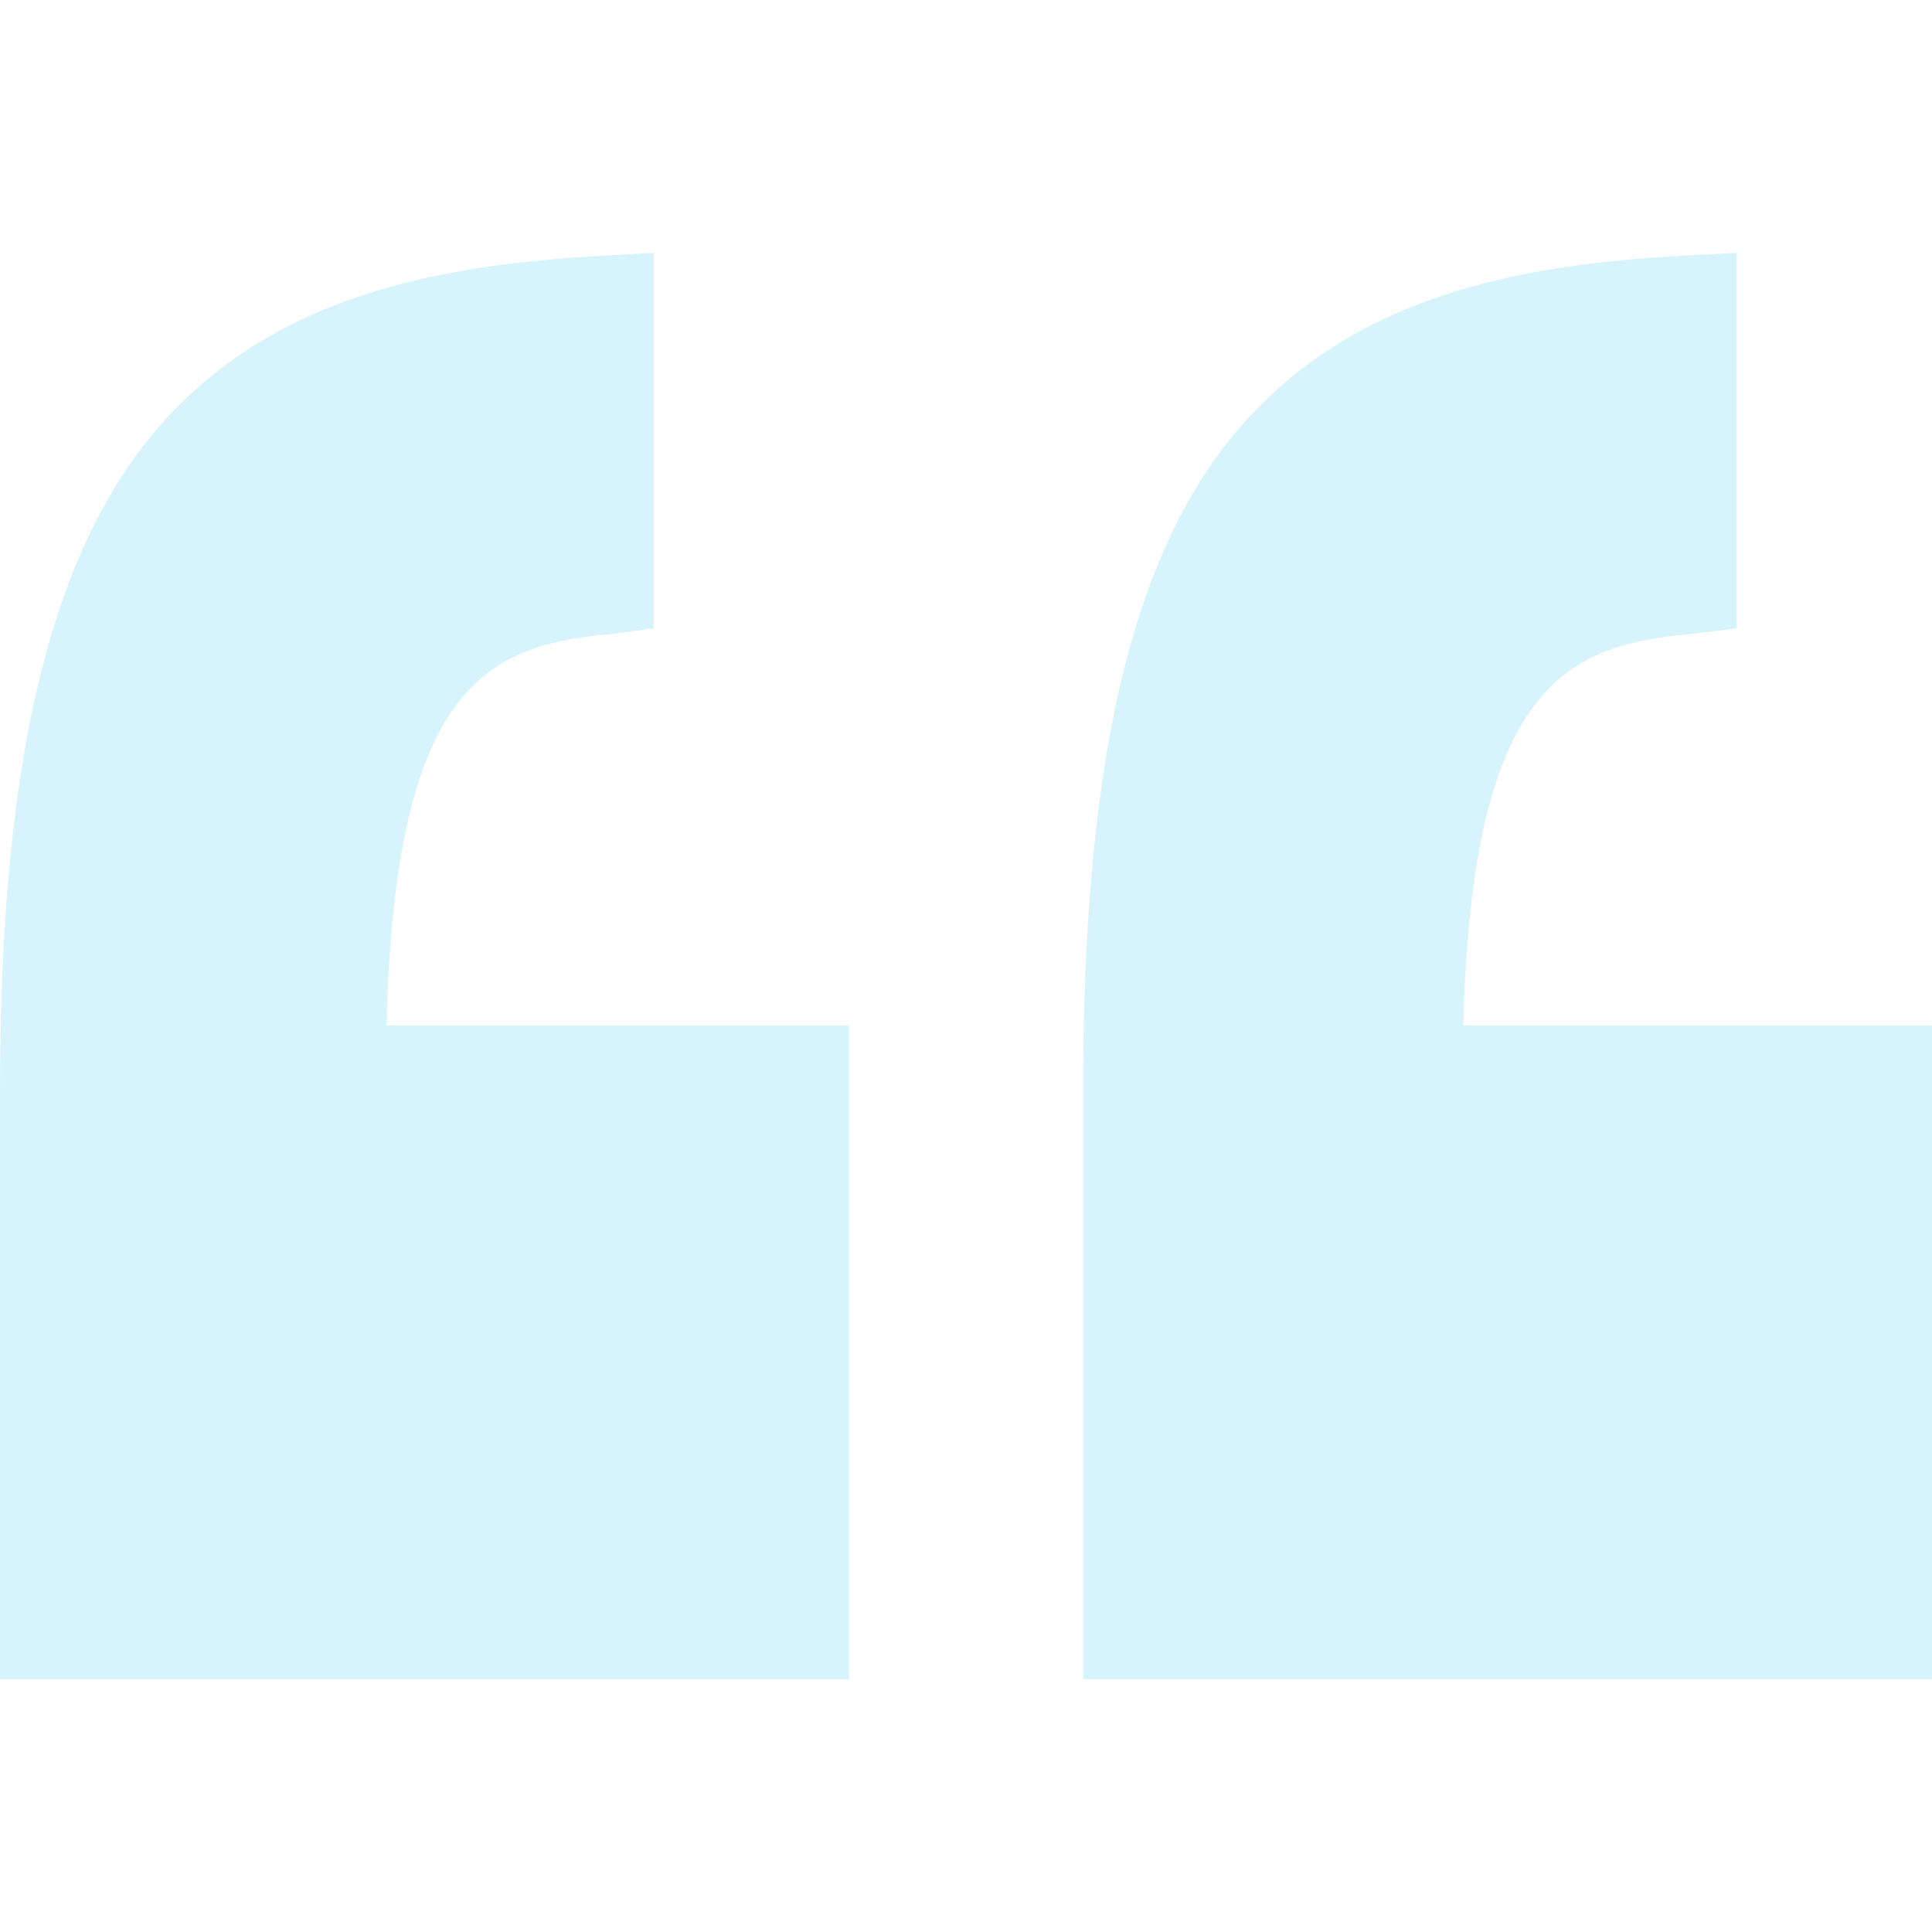
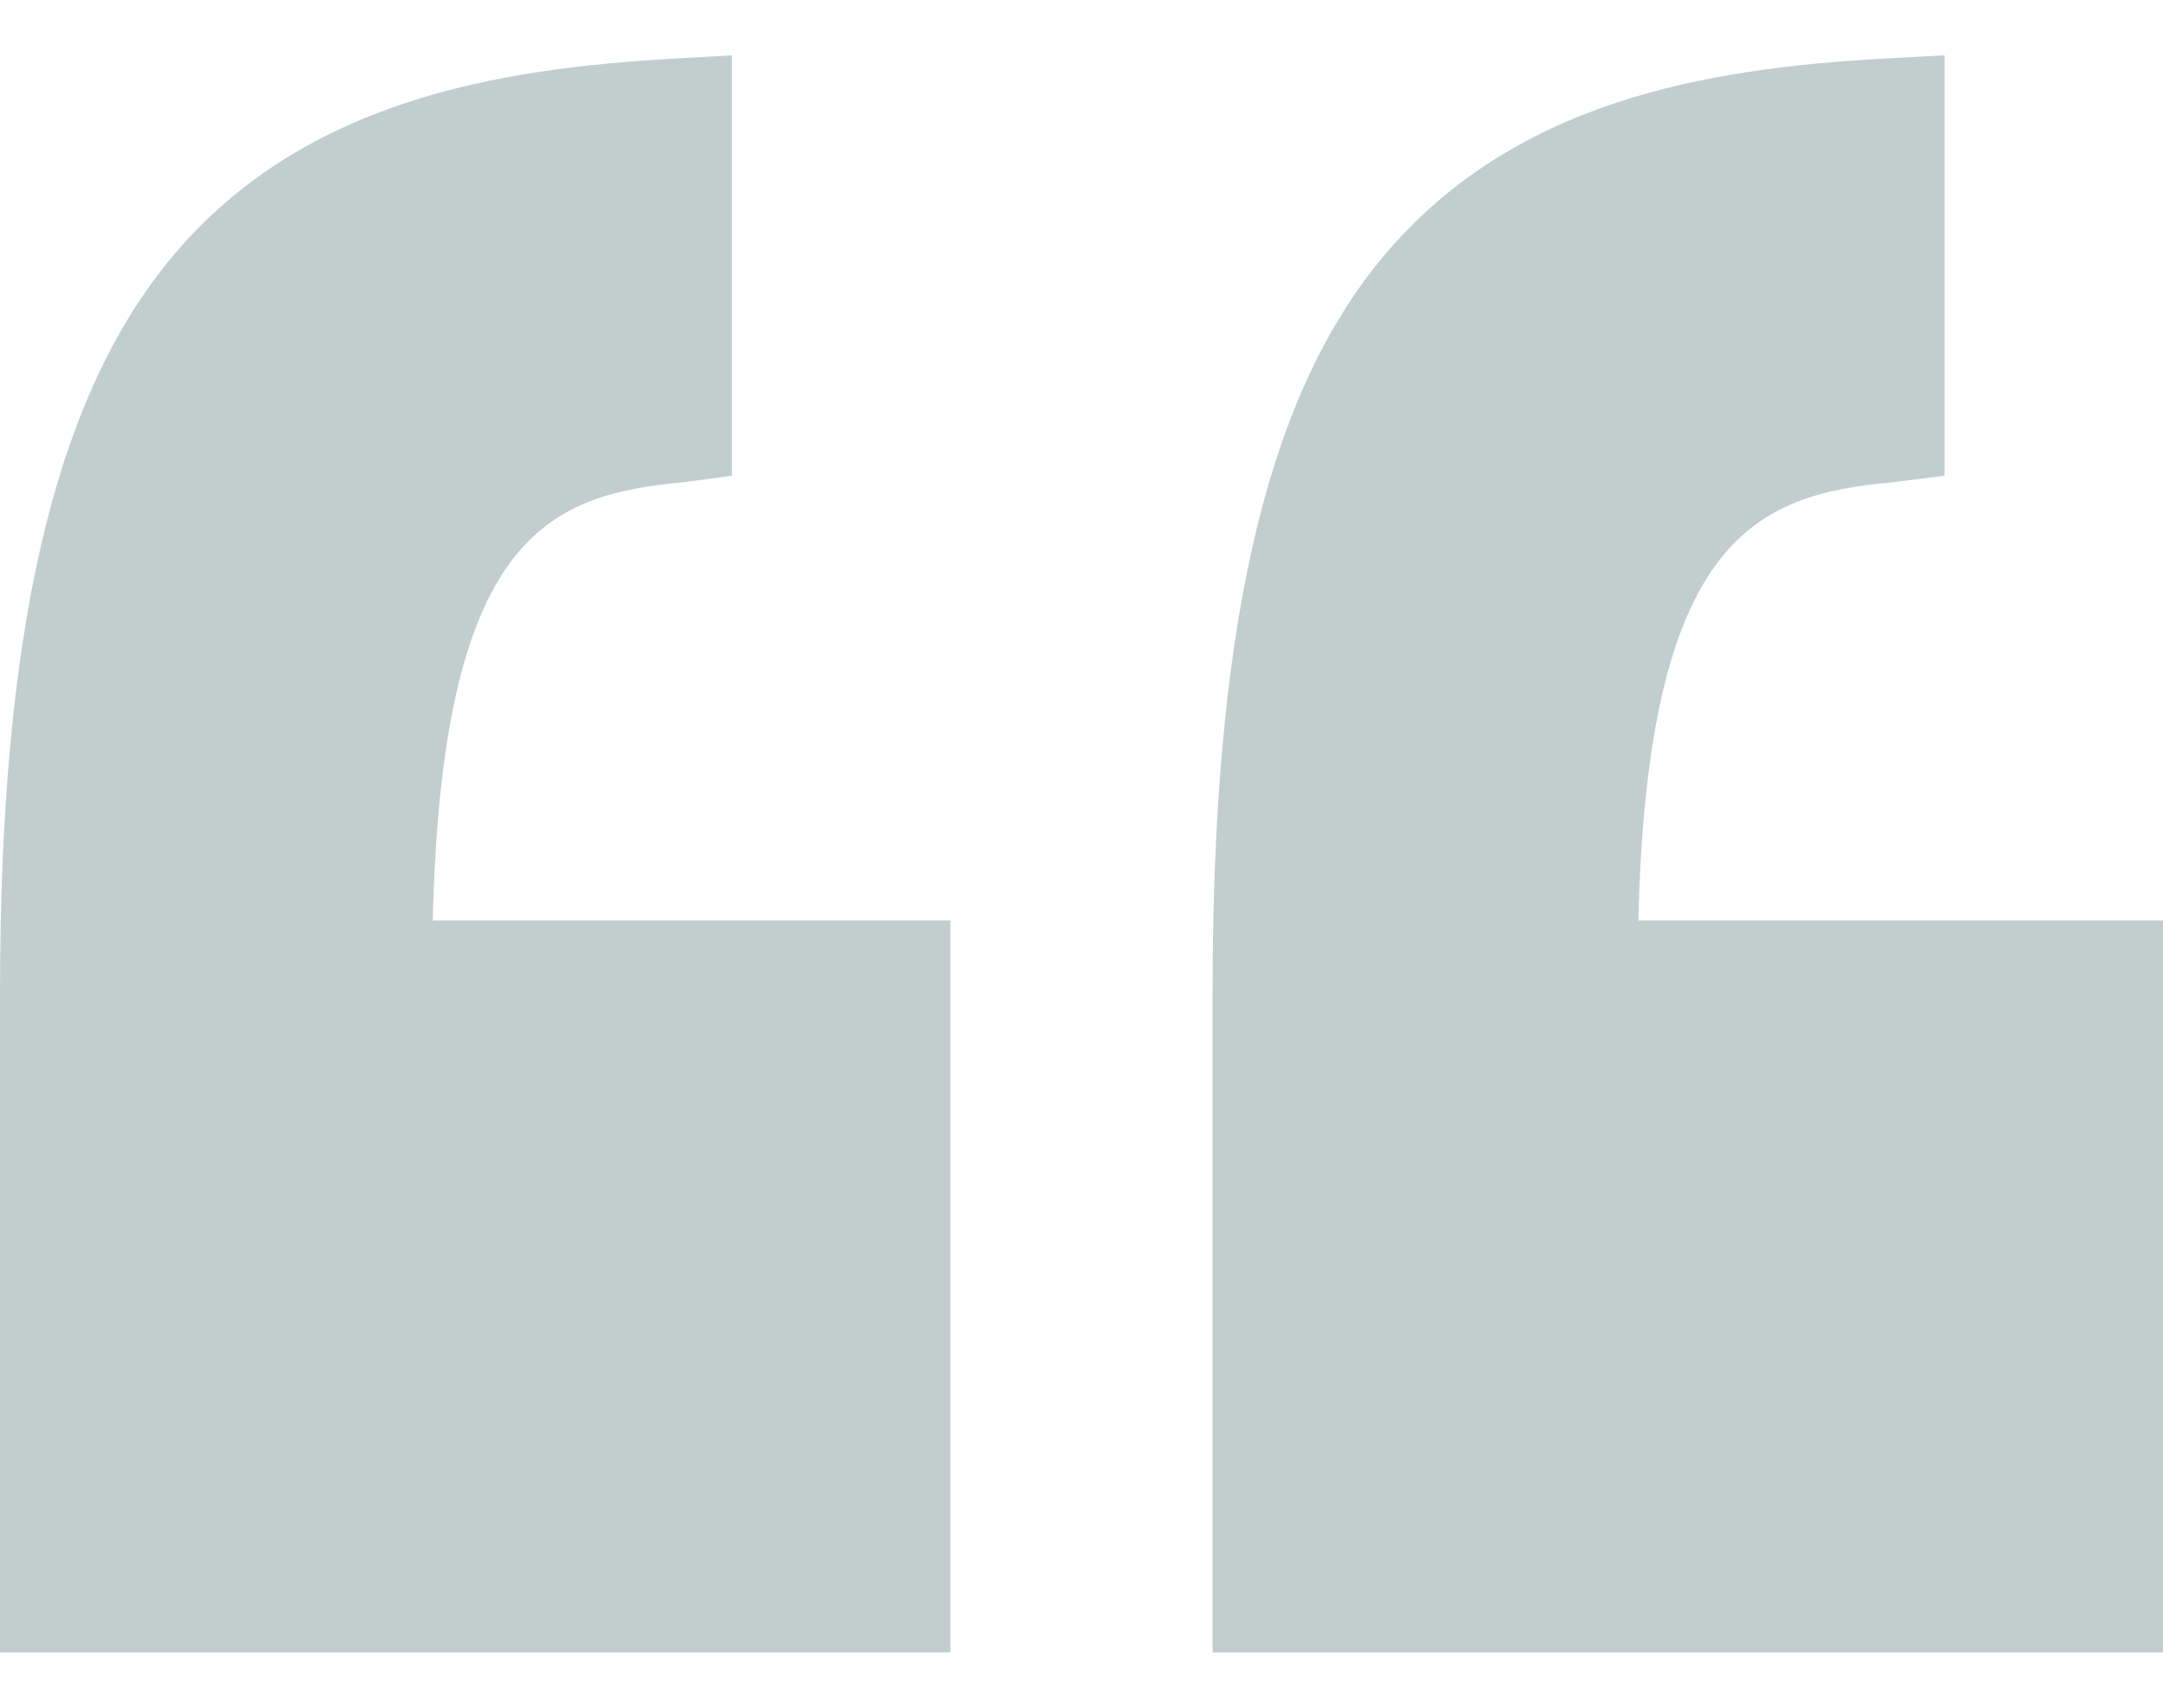
- <svg xmlns="http://www.w3.org/2000/svg" width="67" height="67" viewBox="0 0 67 67" fill="none">
-   <path d="M67 35.563H50.749C51.027 23.719 54.386 22.375 58.605 21.991L60.232 21.789V8.766L58.357 8.867C52.848 9.177 46.757 10.17 42.693 15.187C39.131 19.584 37.561 26.769 37.561 37.798V58.234H67V35.563Z" fill="#D7F4FC" />
-   <path d="M29.439 58.234V35.563H13.406C13.684 23.719 16.934 22.375 21.153 21.991L22.672 21.789V8.766L20.905 8.867C15.395 9.177 9.25 10.17 5.186 15.187C1.625 19.584 0 26.769 0 37.798V58.234H29.439Z" fill="#D7F4FC" />
+ <svg xmlns="http://www.w3.org/2000/svg" width="38" height="30" viewBox="0 0 38 30" fill="none">
+   <path d="M38 16.17H28.783C28.941 9.453 30.846 8.69 33.239 8.473L34.162 8.358V0.972L33.098 1.029C29.973 1.205 26.519 1.768 24.214 4.613C22.194 7.107 21.303 11.182 21.303 17.438V29.028H38V16.17Z" fill="#C2CECE" />
+   <path d="M16.697 29.028V16.17H7.603C7.761 9.453 9.604 8.69 11.997 8.473L12.859 8.358V0.972L11.856 1.029C8.732 1.205 5.246 1.768 2.942 4.613C0.921 7.107 -1.14441e-05 11.182 -1.14441e-05 17.438V29.028H16.697Z" fill="#C2CECE" />
</svg>
